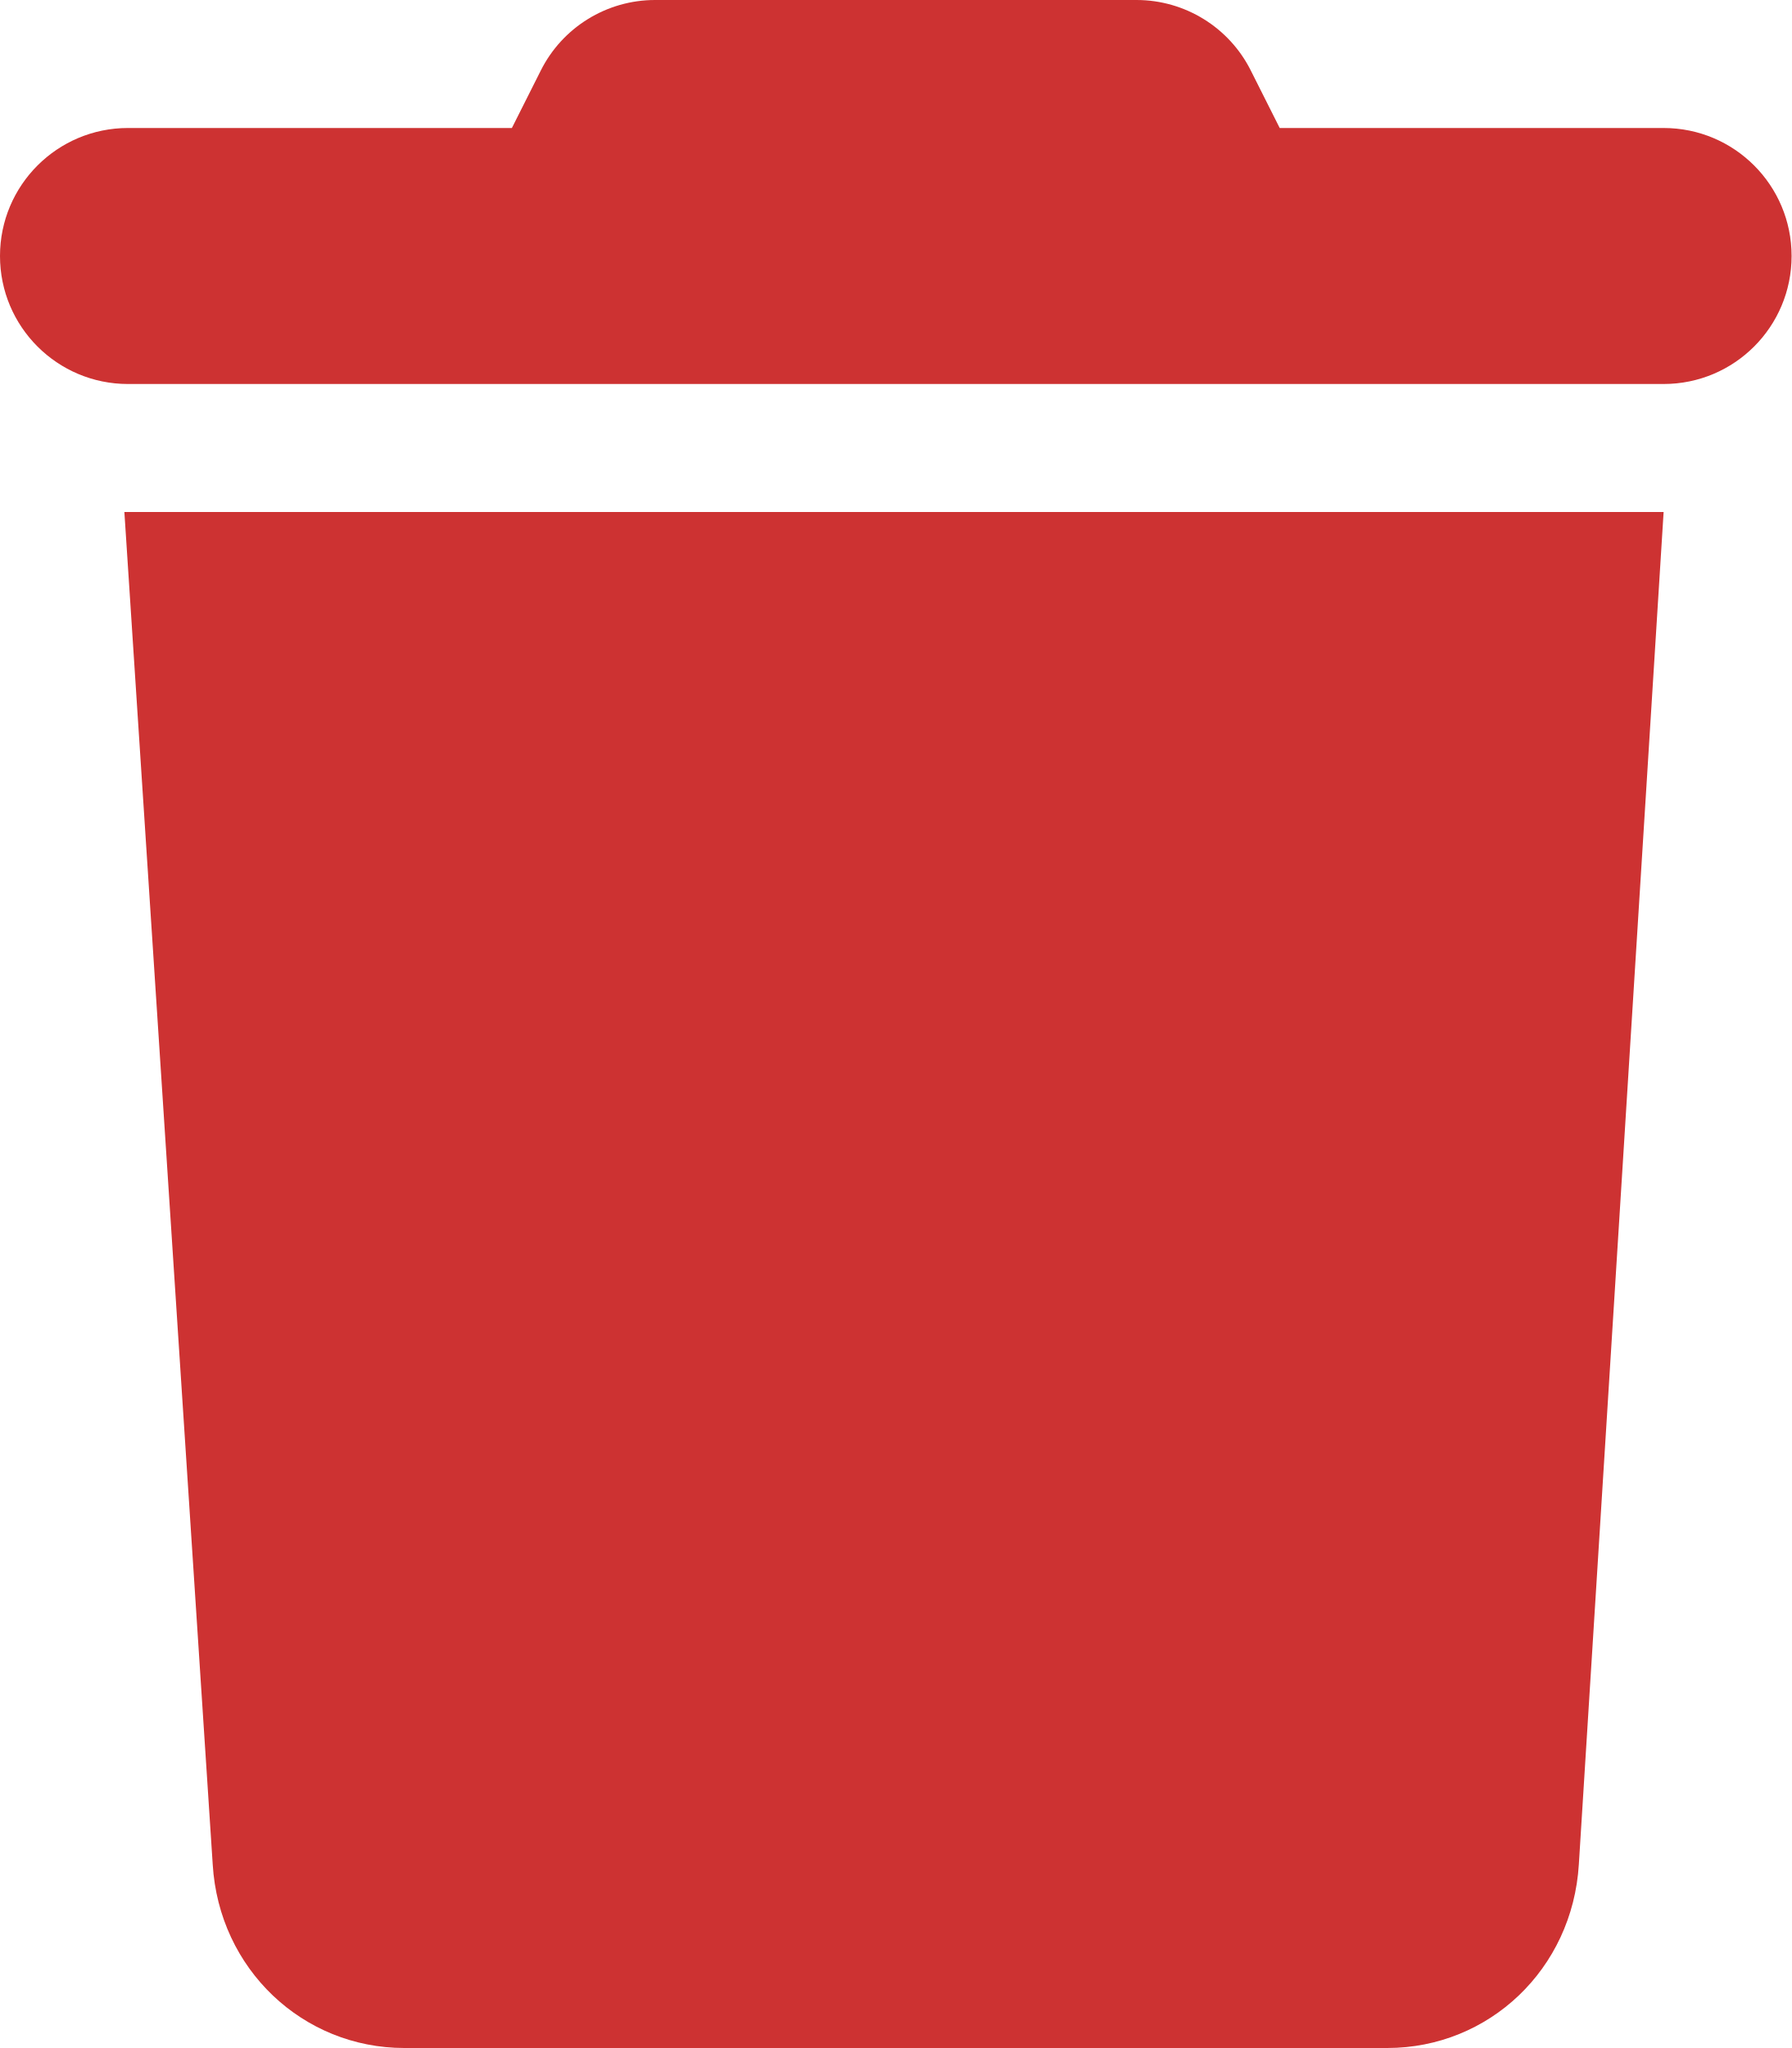
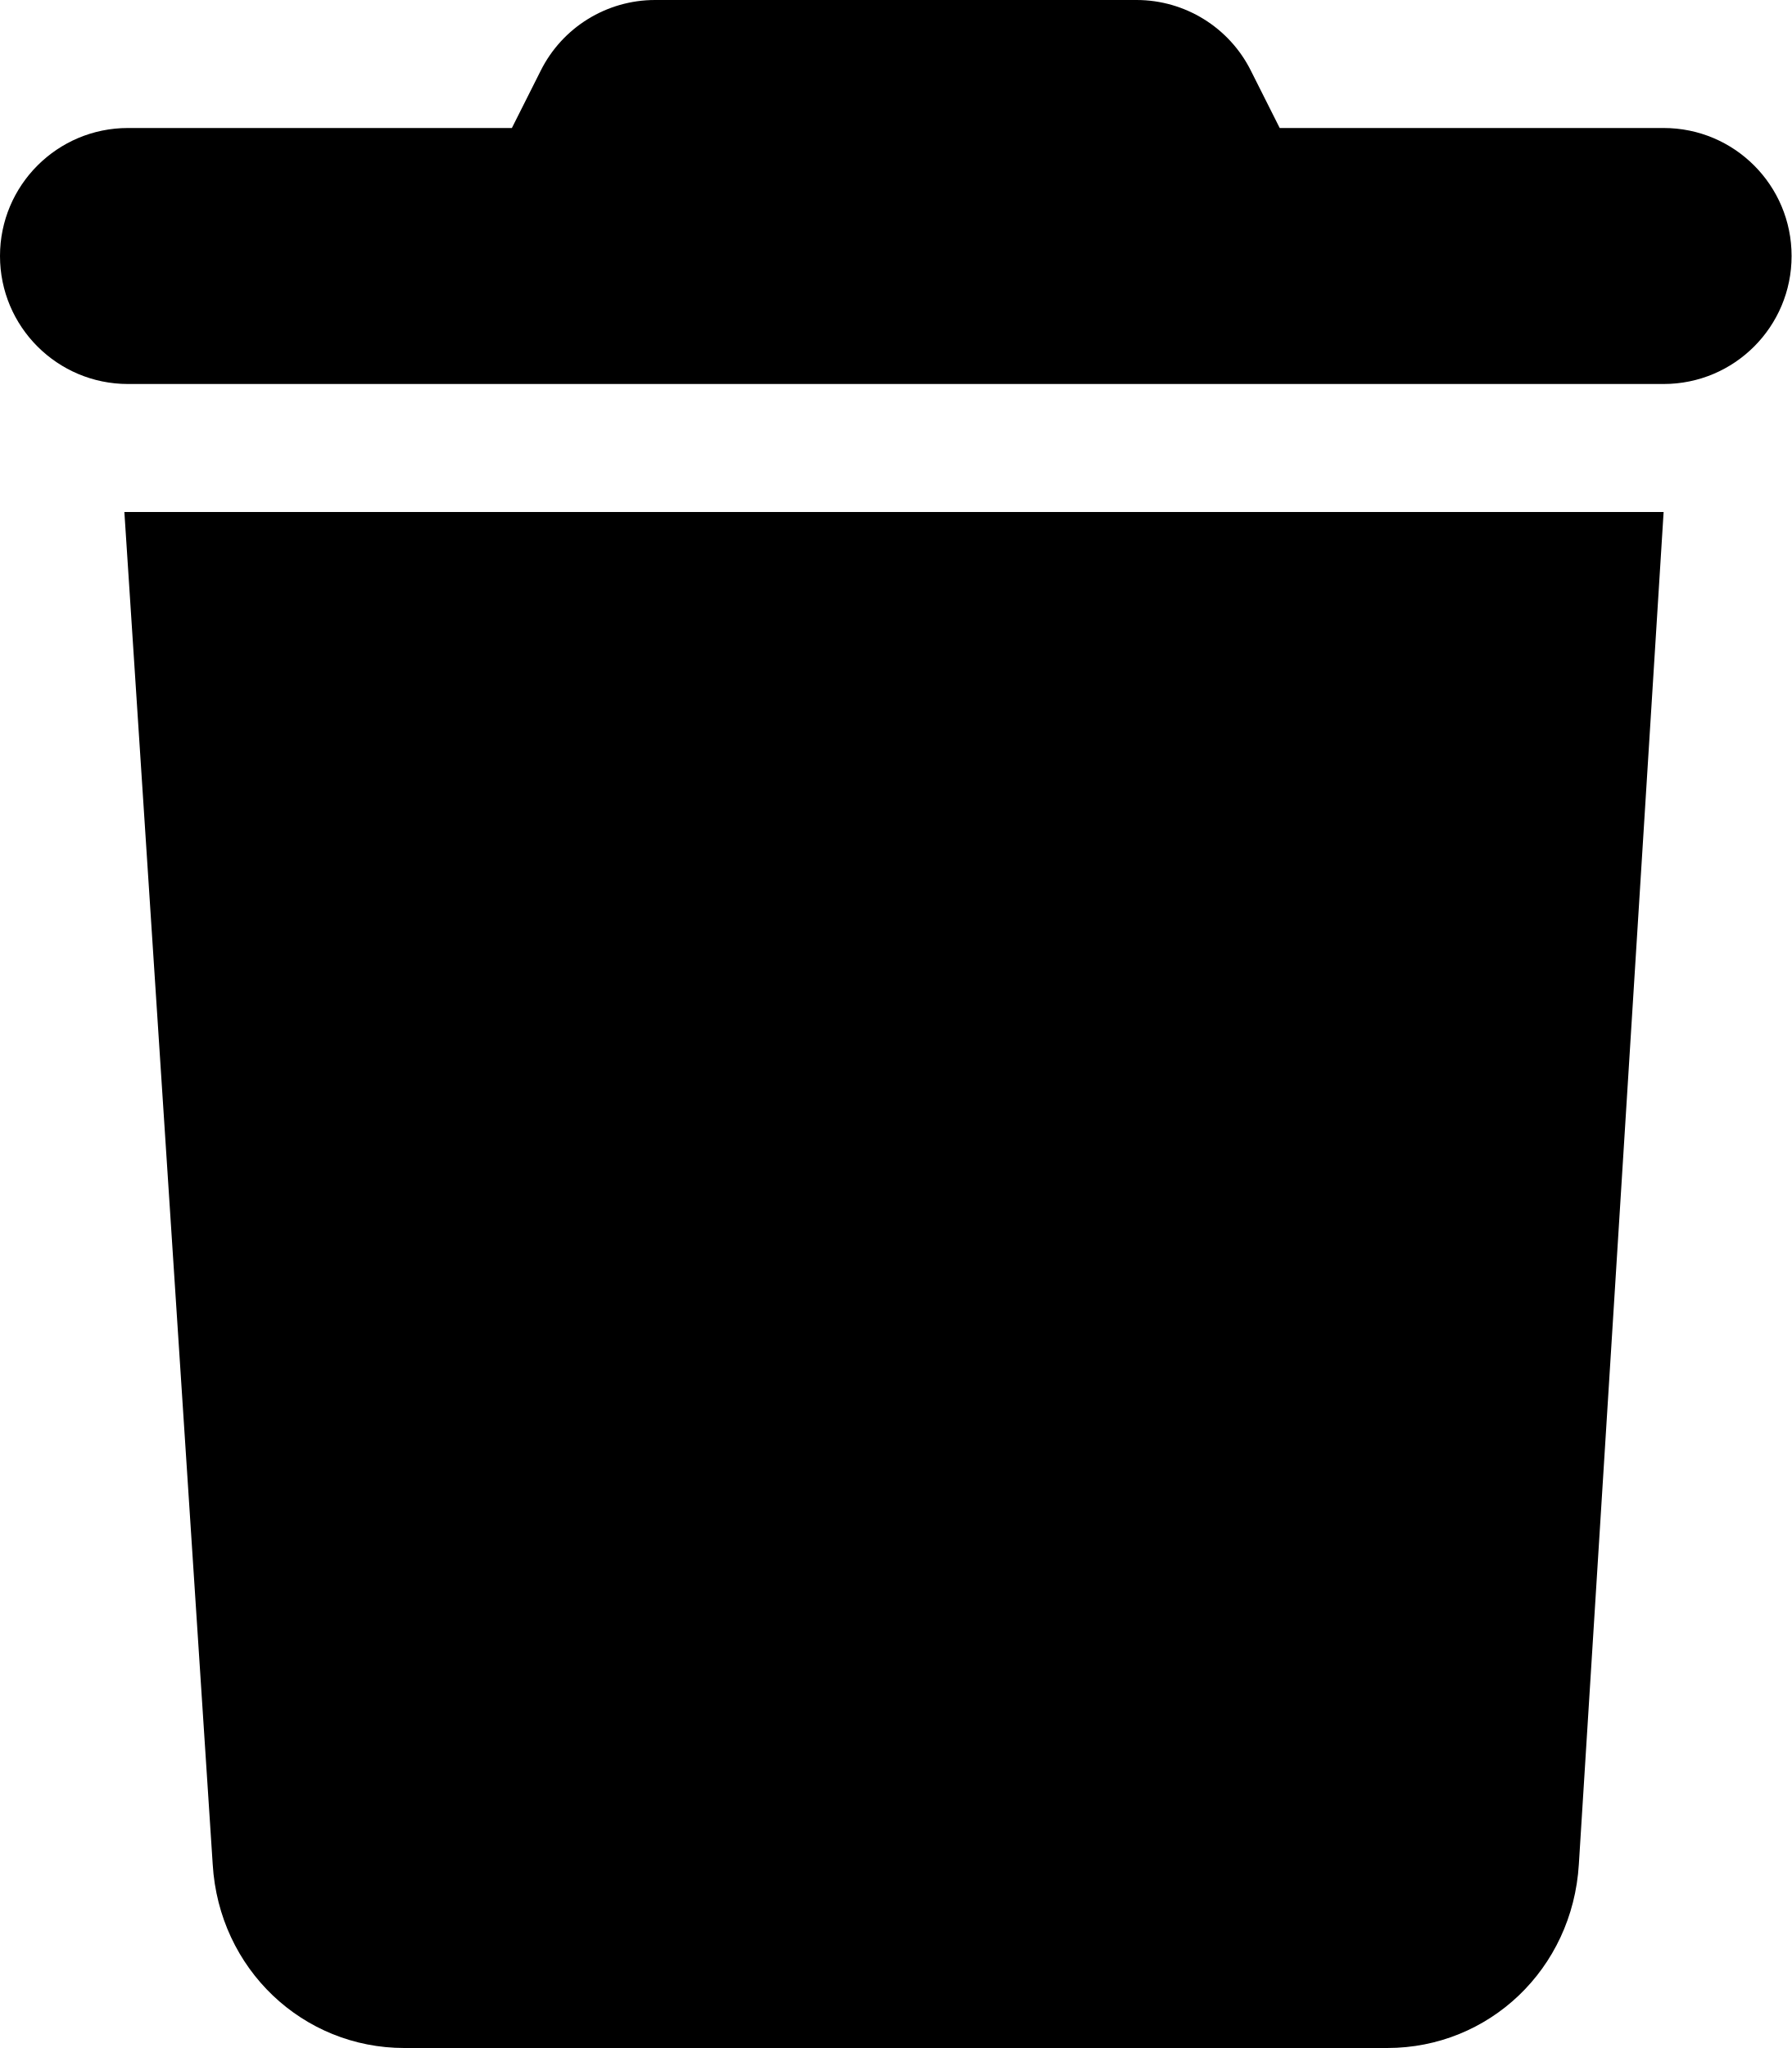
<svg xmlns="http://www.w3.org/2000/svg" viewBox="0 0 448 512">
-   <path fill="rgba(201, 33, 33, 0.919)" d="M135.2 17.69C140.6 6.848 151.7 0 163.8 0H284.2C296.3 0 307.4 6.848 312.8 17.69L320 32H416C433.7 32 448 46.33 448 64C448 81.67 433.7 96 416 96H32C14.33 96 0 81.67 0 64C0 46.33 14.33 32 32 32H128L135.2 17.69zM394.8 466.1C393.2 492.3 372.3 512 346.9 512H101.1C75.75 512 54.77 492.3 53.19 466.1L31.1 128H416L394.8 466.1z" />
+   <path d="M135.2 17.69C140.6 6.848 151.7 0 163.8 0H284.2C296.3 0 307.4 6.848 312.8 17.69L320 32H416C433.7 32 448 46.33 448 64C448 81.67 433.7 96 416 96H32C14.33 96 0 81.67 0 64C0 46.33 14.33 32 32 32H128L135.2 17.69zM394.8 466.1C393.2 492.3 372.3 512 346.9 512H101.1C75.75 512 54.77 492.3 53.19 466.1L31.1 128H416L394.8 466.1z" />
</svg>
